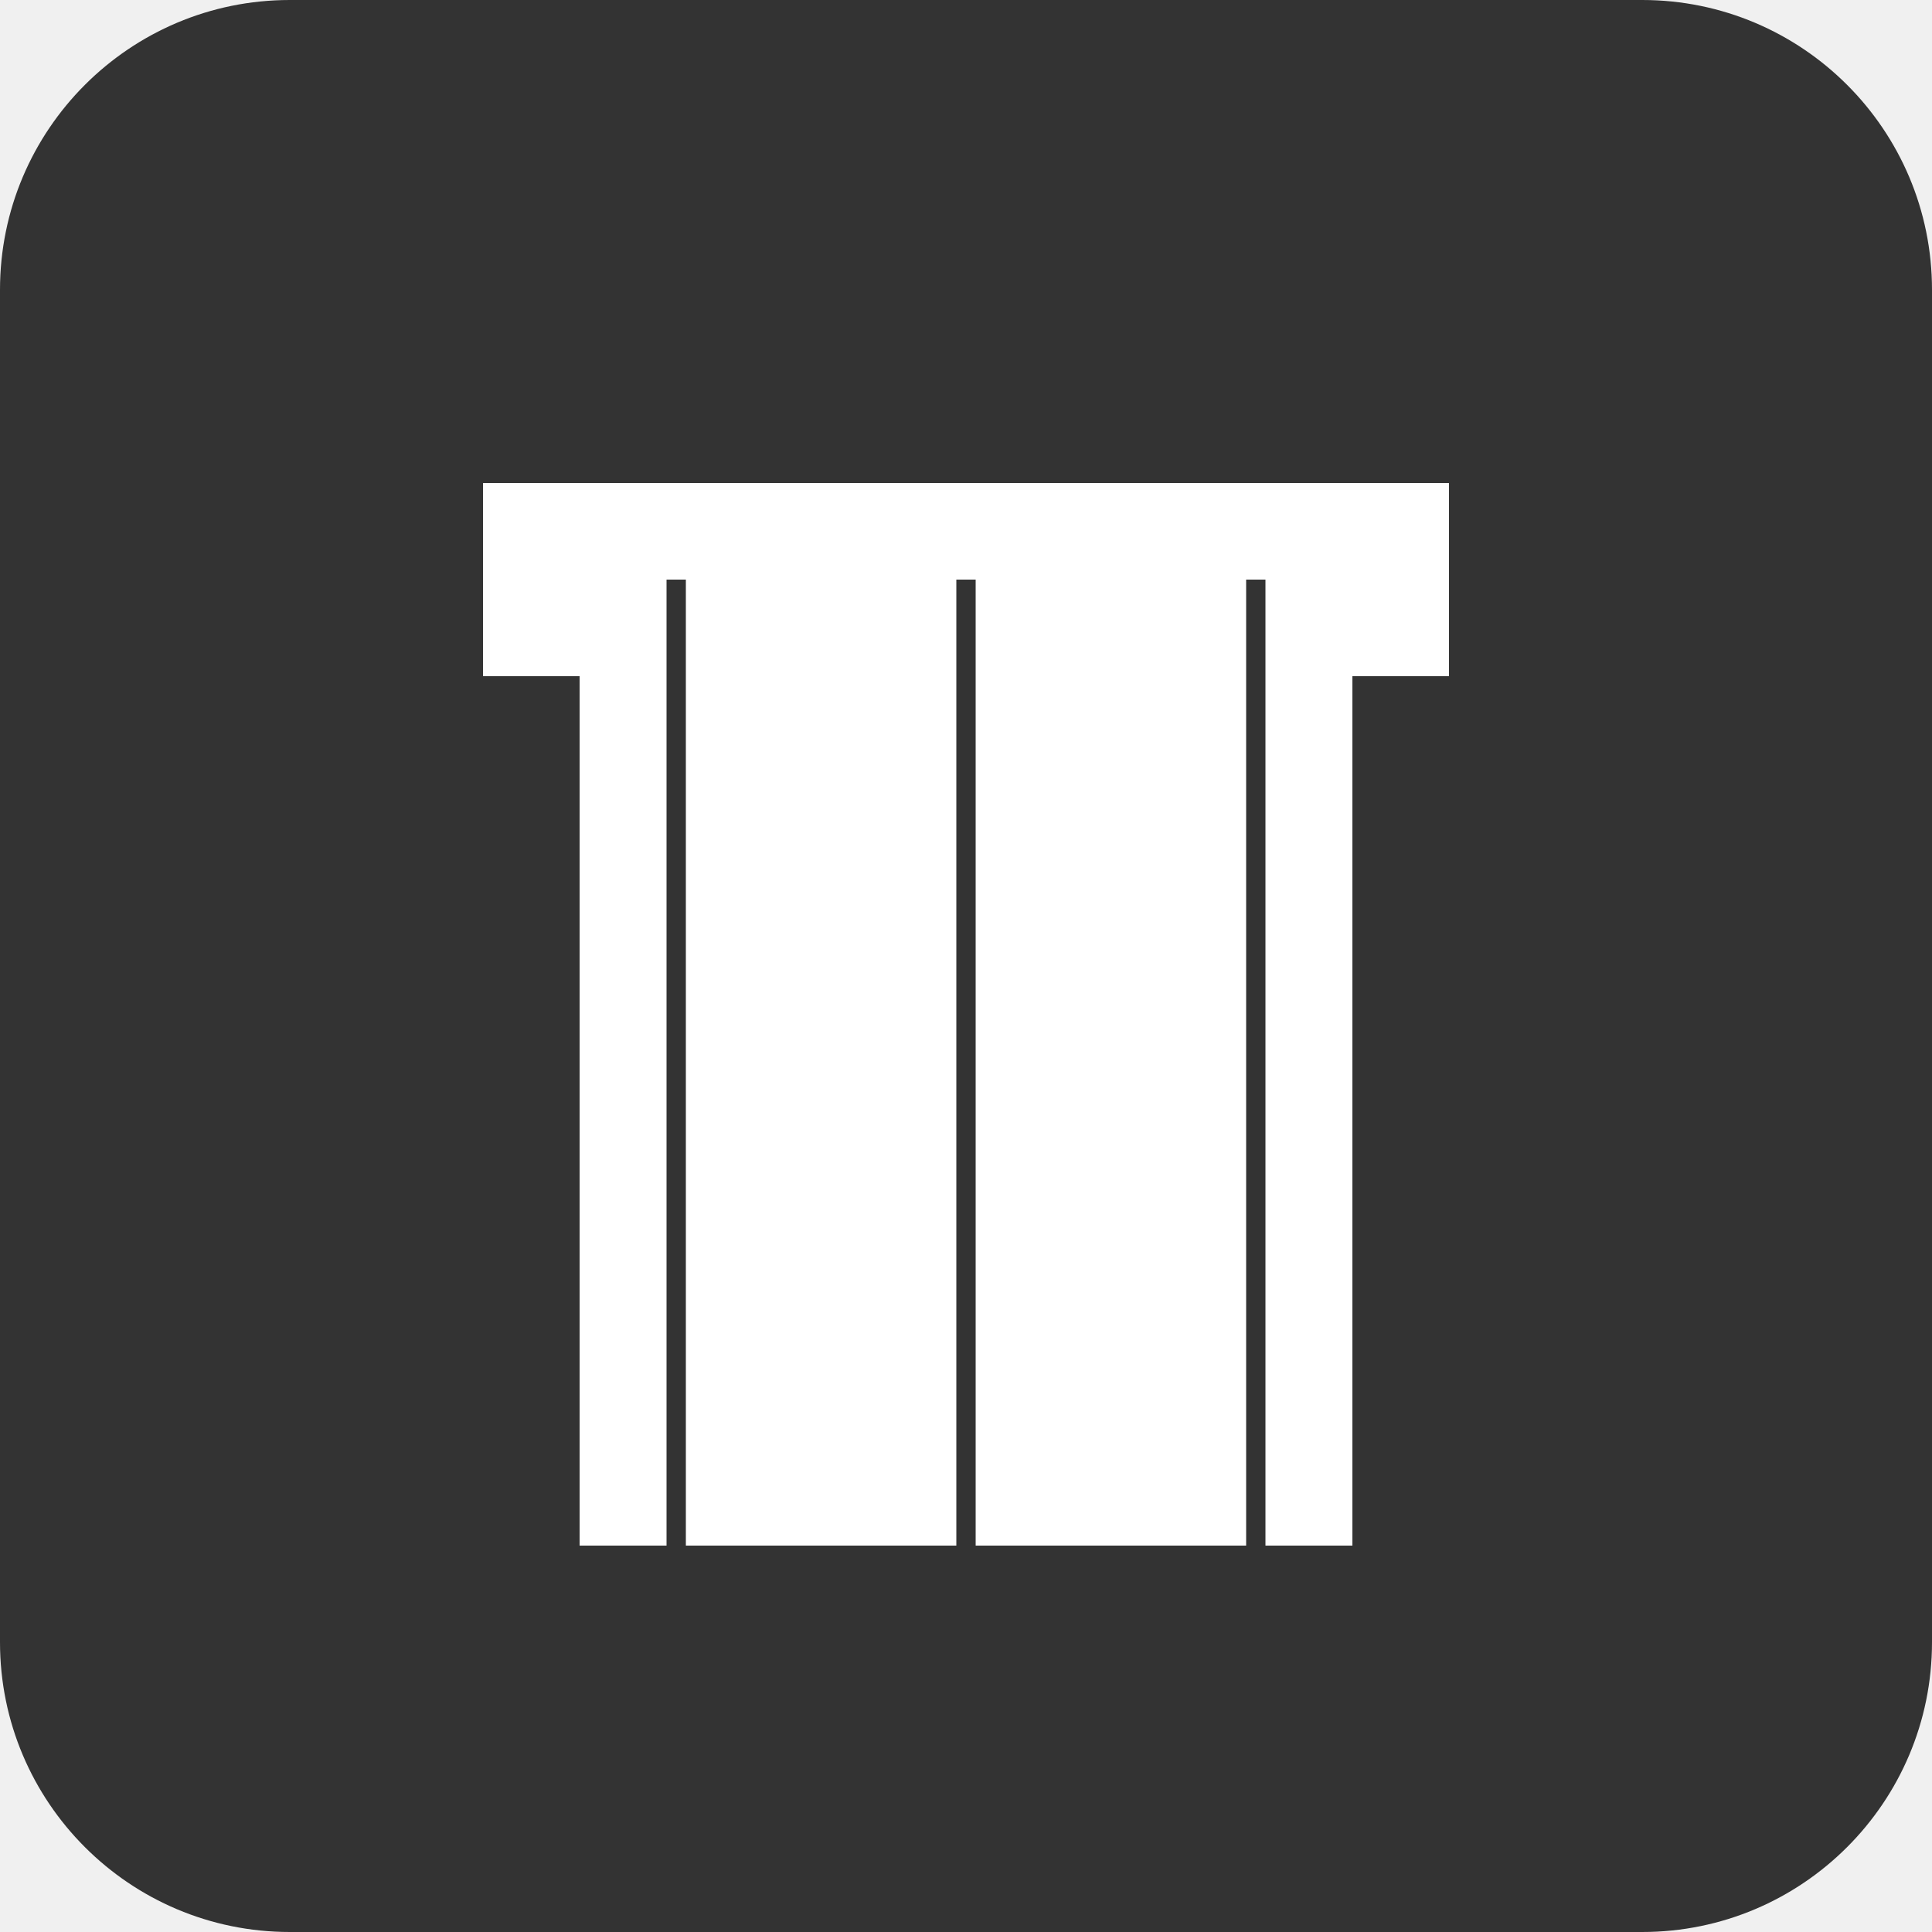
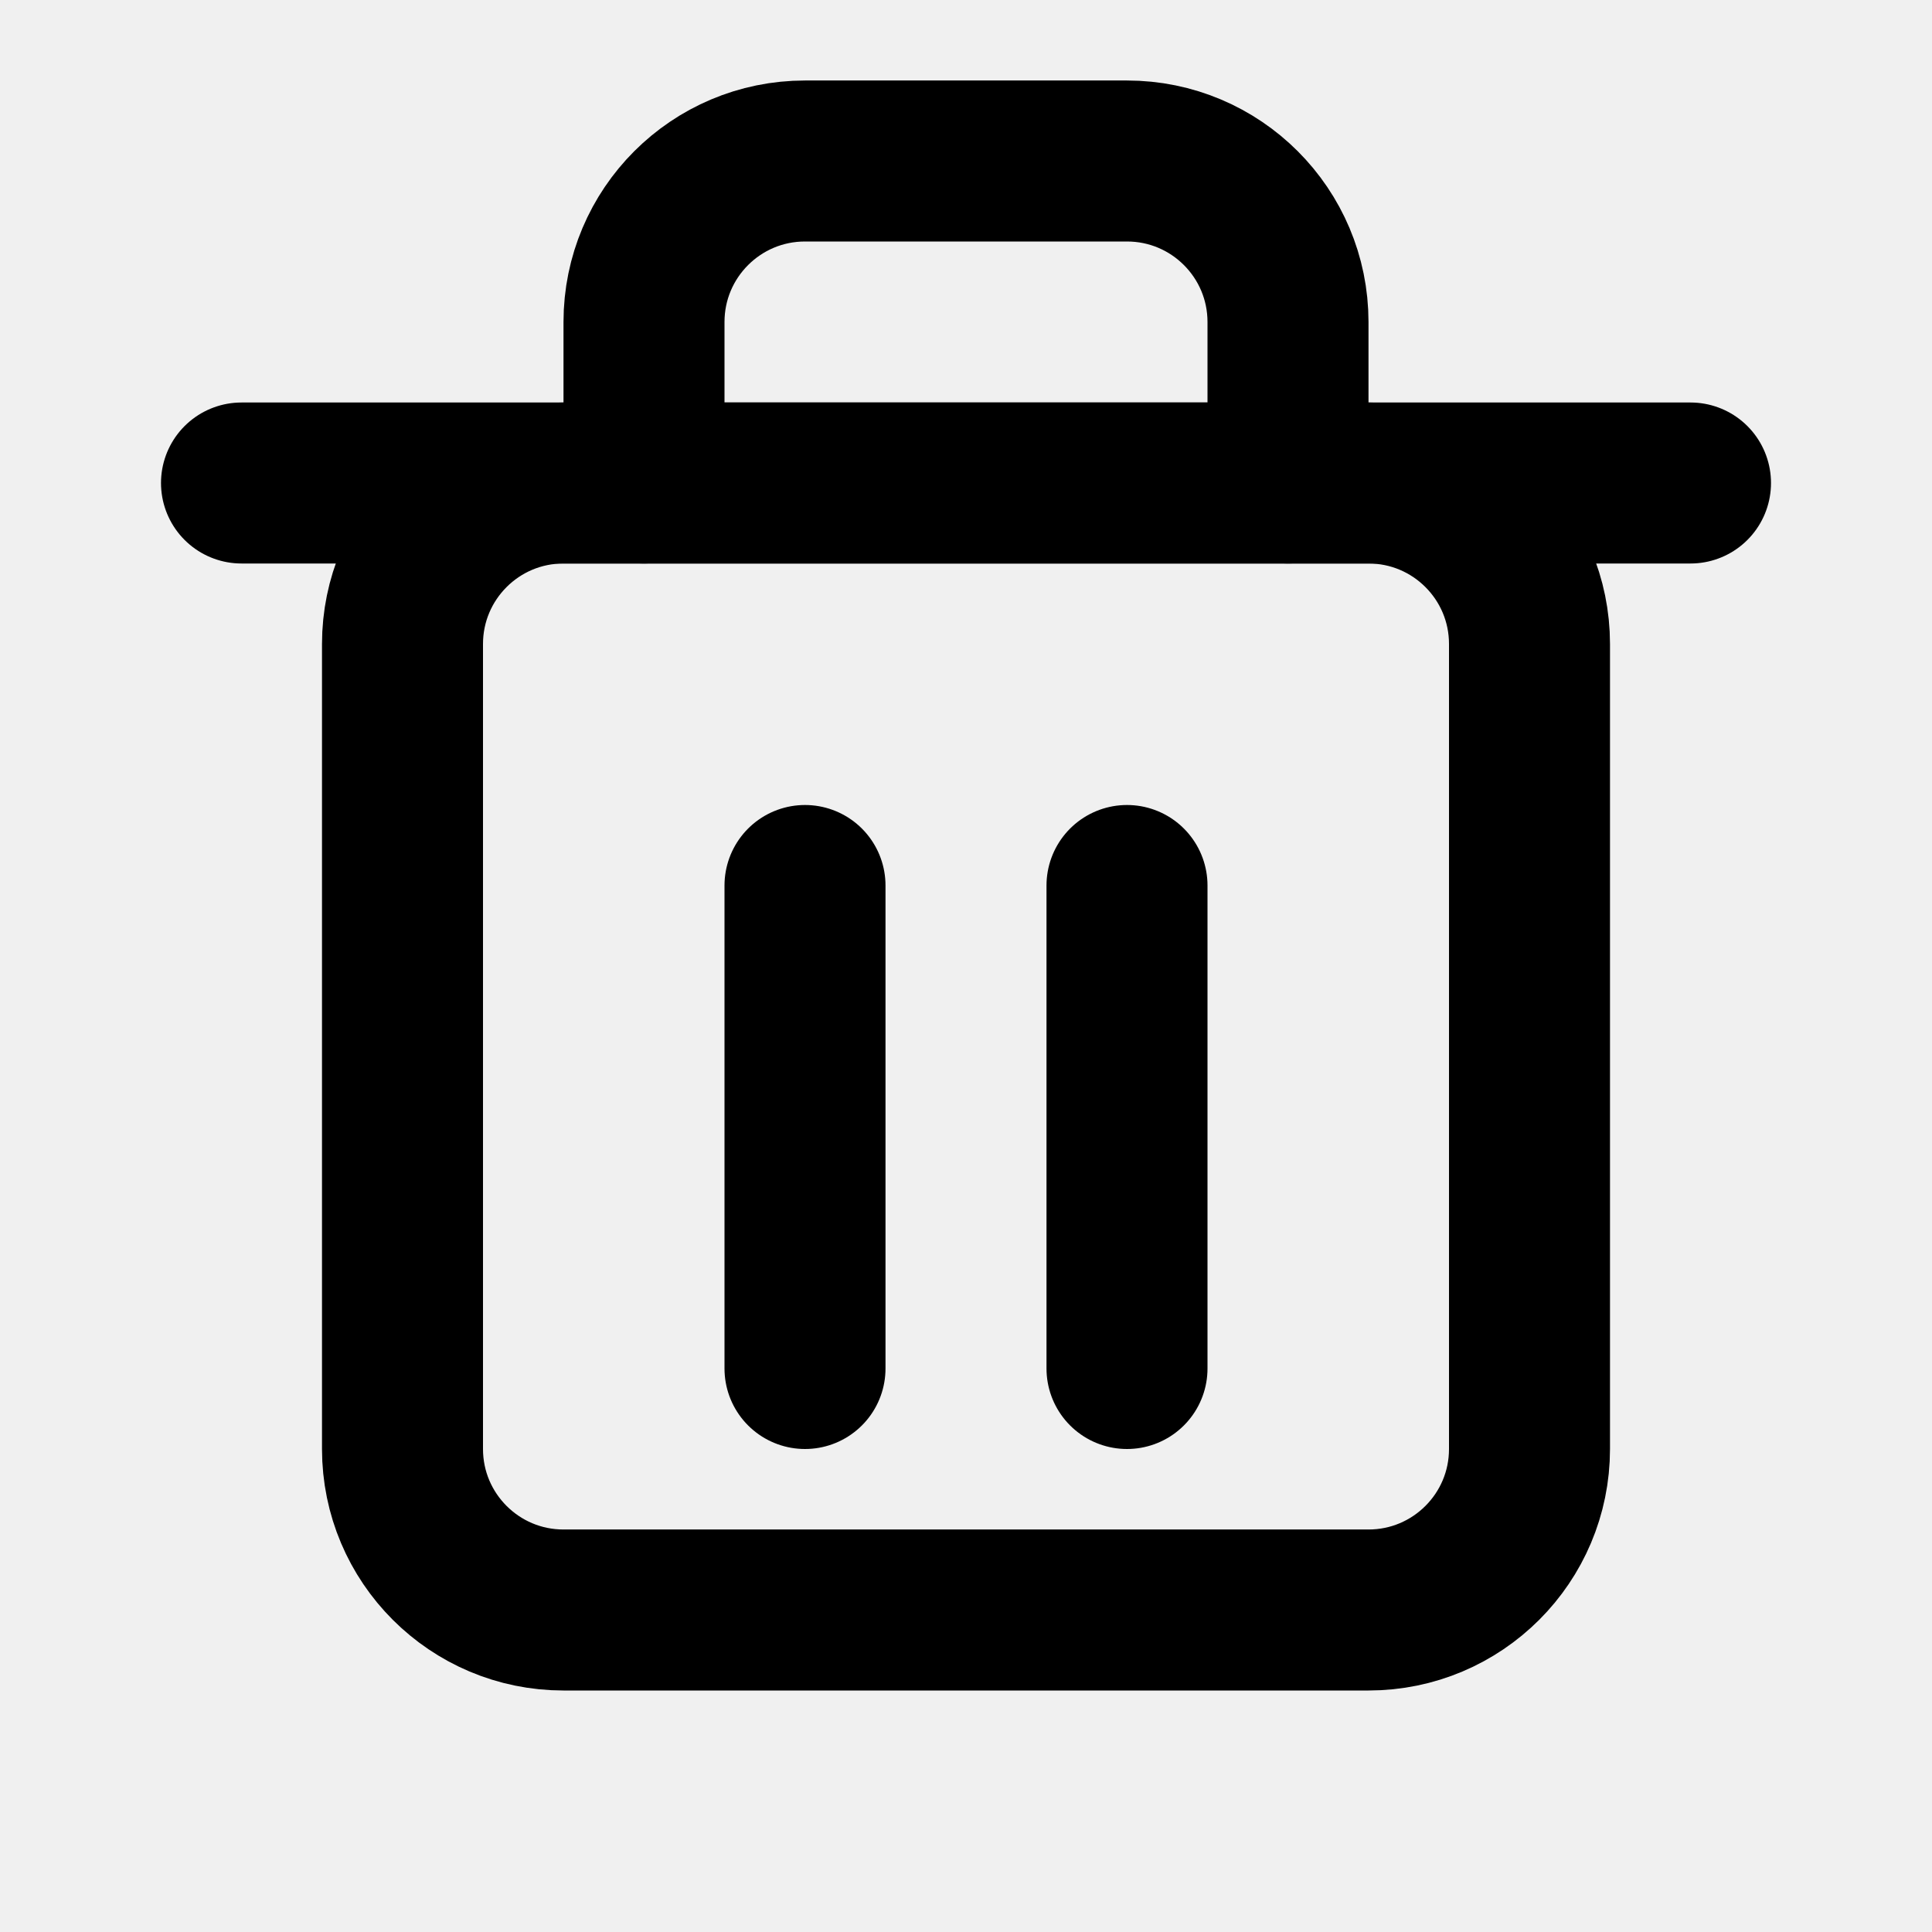
- <svg xmlns="http://www.w3.org/2000/svg" width="100" height="100" viewBox="0 0 100 100">
-   <rect width="100" height="100" rx="15" fill="#333" />
-   <rect x="30" y="30" width="40" height="50" fill="#fff" />
-   <rect x="25" y="25" width="50" height="10" fill="#fff" />
-   <line x1="35" y1="30" x2="35" y2="80" stroke="#333" strokeWidth="5" />
-   <line x1="50" y1="30" x2="50" y2="80" stroke="#333" strokeWidth="5" />
-   <line x1="65" y1="30" x2="65" y2="80" stroke="#333" strokeWidth="5" />
+ <svg xmlns="http://www.w3.org/2000/svg" width="48" height="48" viewBox="0 0 24 24" fill="none" stroke="currentColor" stroke-width="2" stroke-linecap="round" stroke-linejoin="round">
+   <path d="M3 6h18" />
+   <path d="M8 6v-2a2 2 0 0 1 2-2h4a2 2 0 0 1 2 2v2" />
+   <rect x="5" y="6" width="14" height="14" rx="2" ry="2" />
+   <line x1="10" y1="11" x2="10" y2="17" />
+   <line x1="14" y1="11" x2="14" y2="17" />
</svg>
